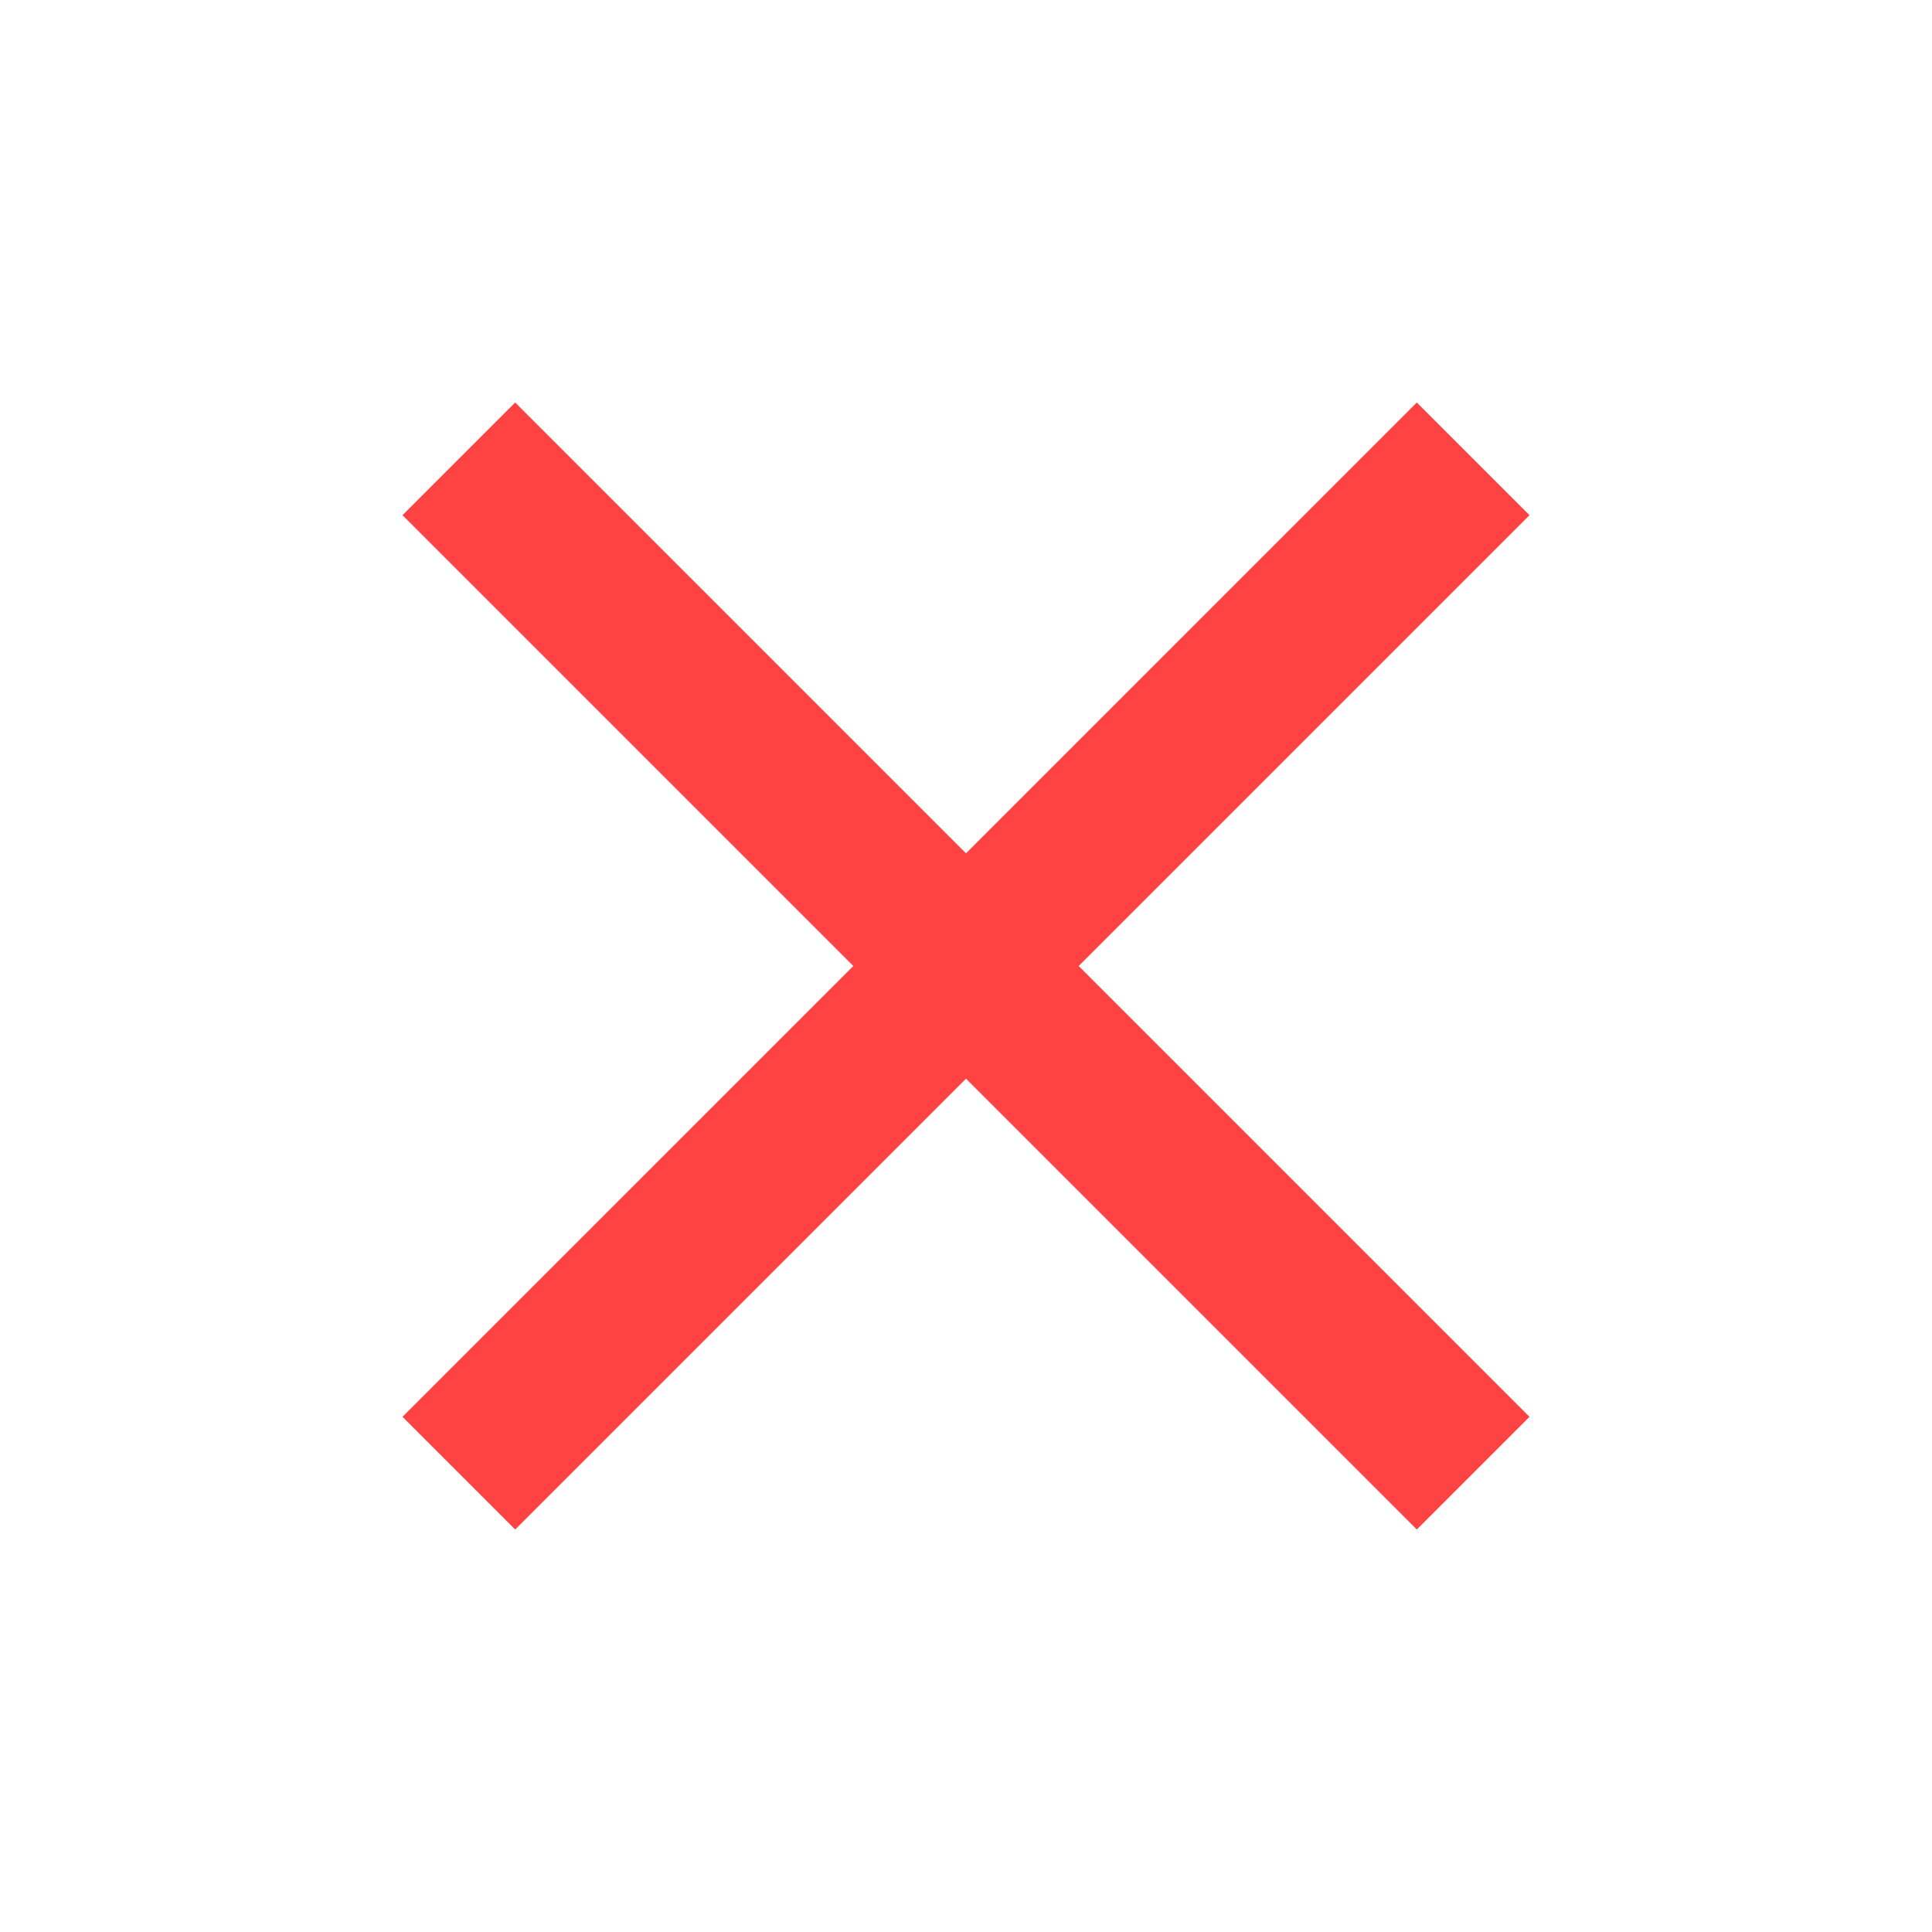
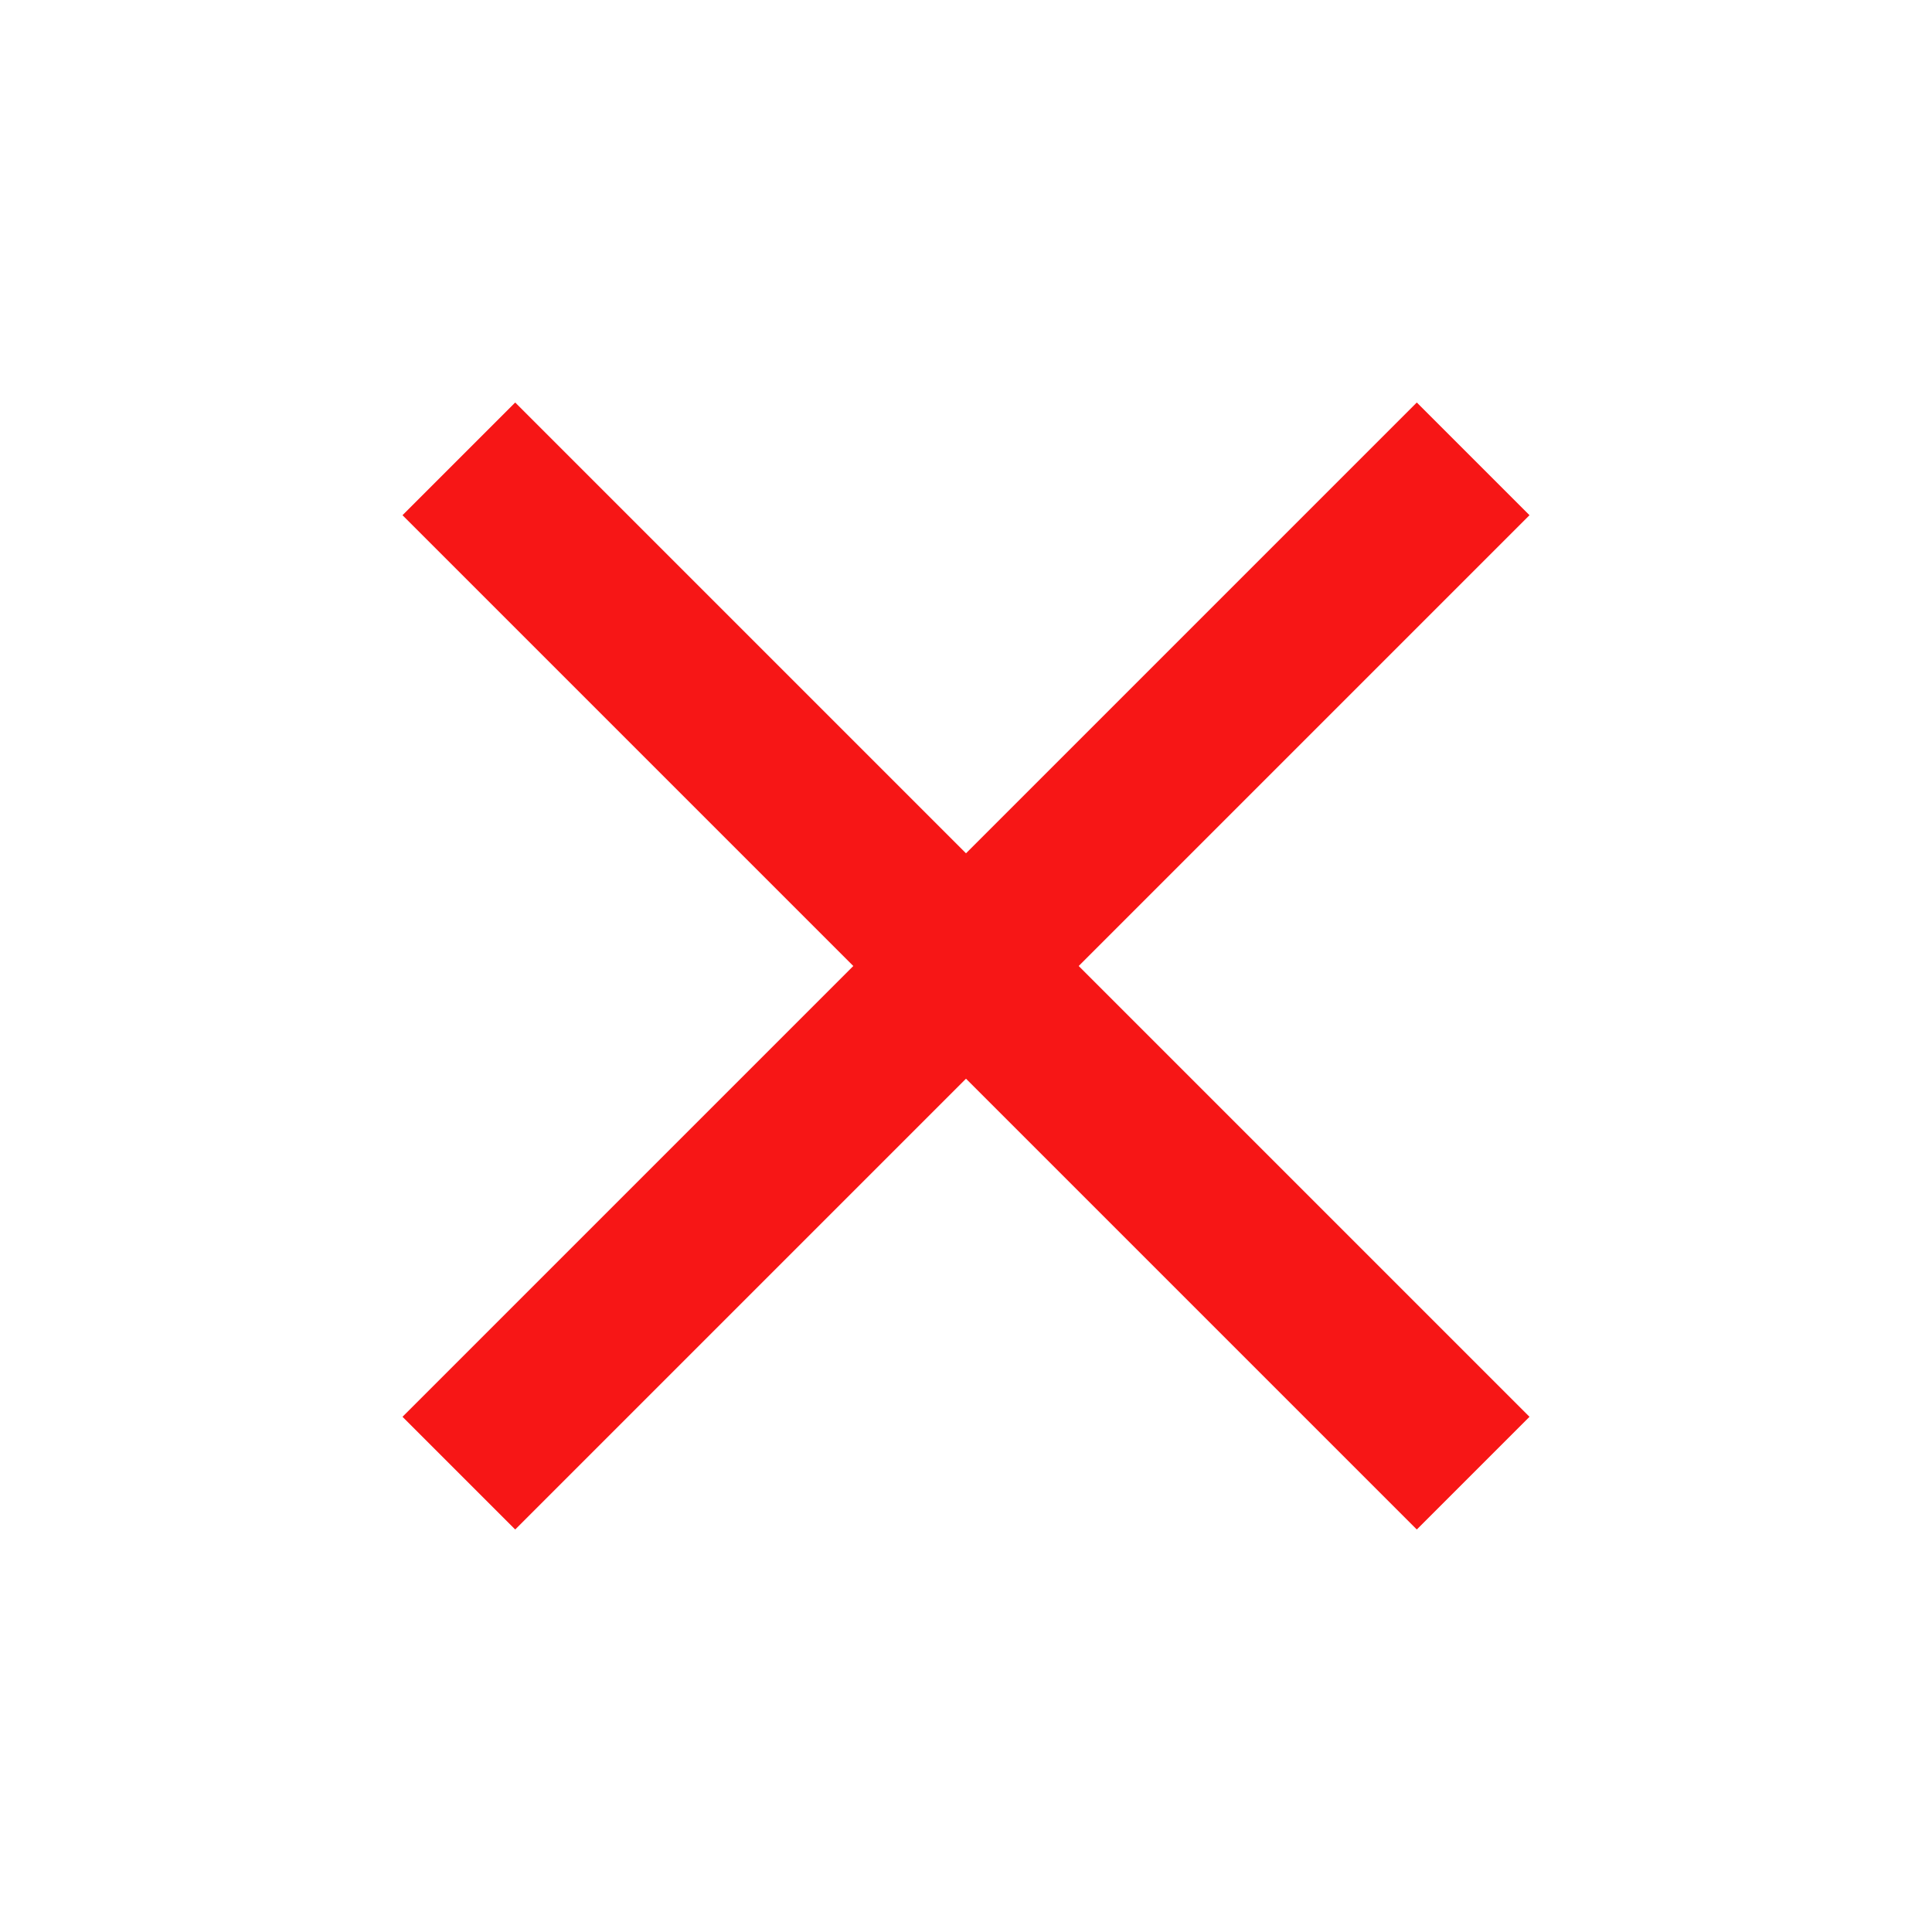
- <svg xmlns="http://www.w3.org/2000/svg" height="24px" viewBox="0 -960 960 960" width="24px" fill="#ff4242">
+ <svg xmlns="http://www.w3.org/2000/svg" height="24px" viewBox="0 -960 960 960" width="24px" fill="#f71616">
  <path d="m256-200-56-56 224-224-224-224 56-56 224 224 224-224 56 56-224 224 224 224-56 56-224-224-224 224Z" />
</svg>
